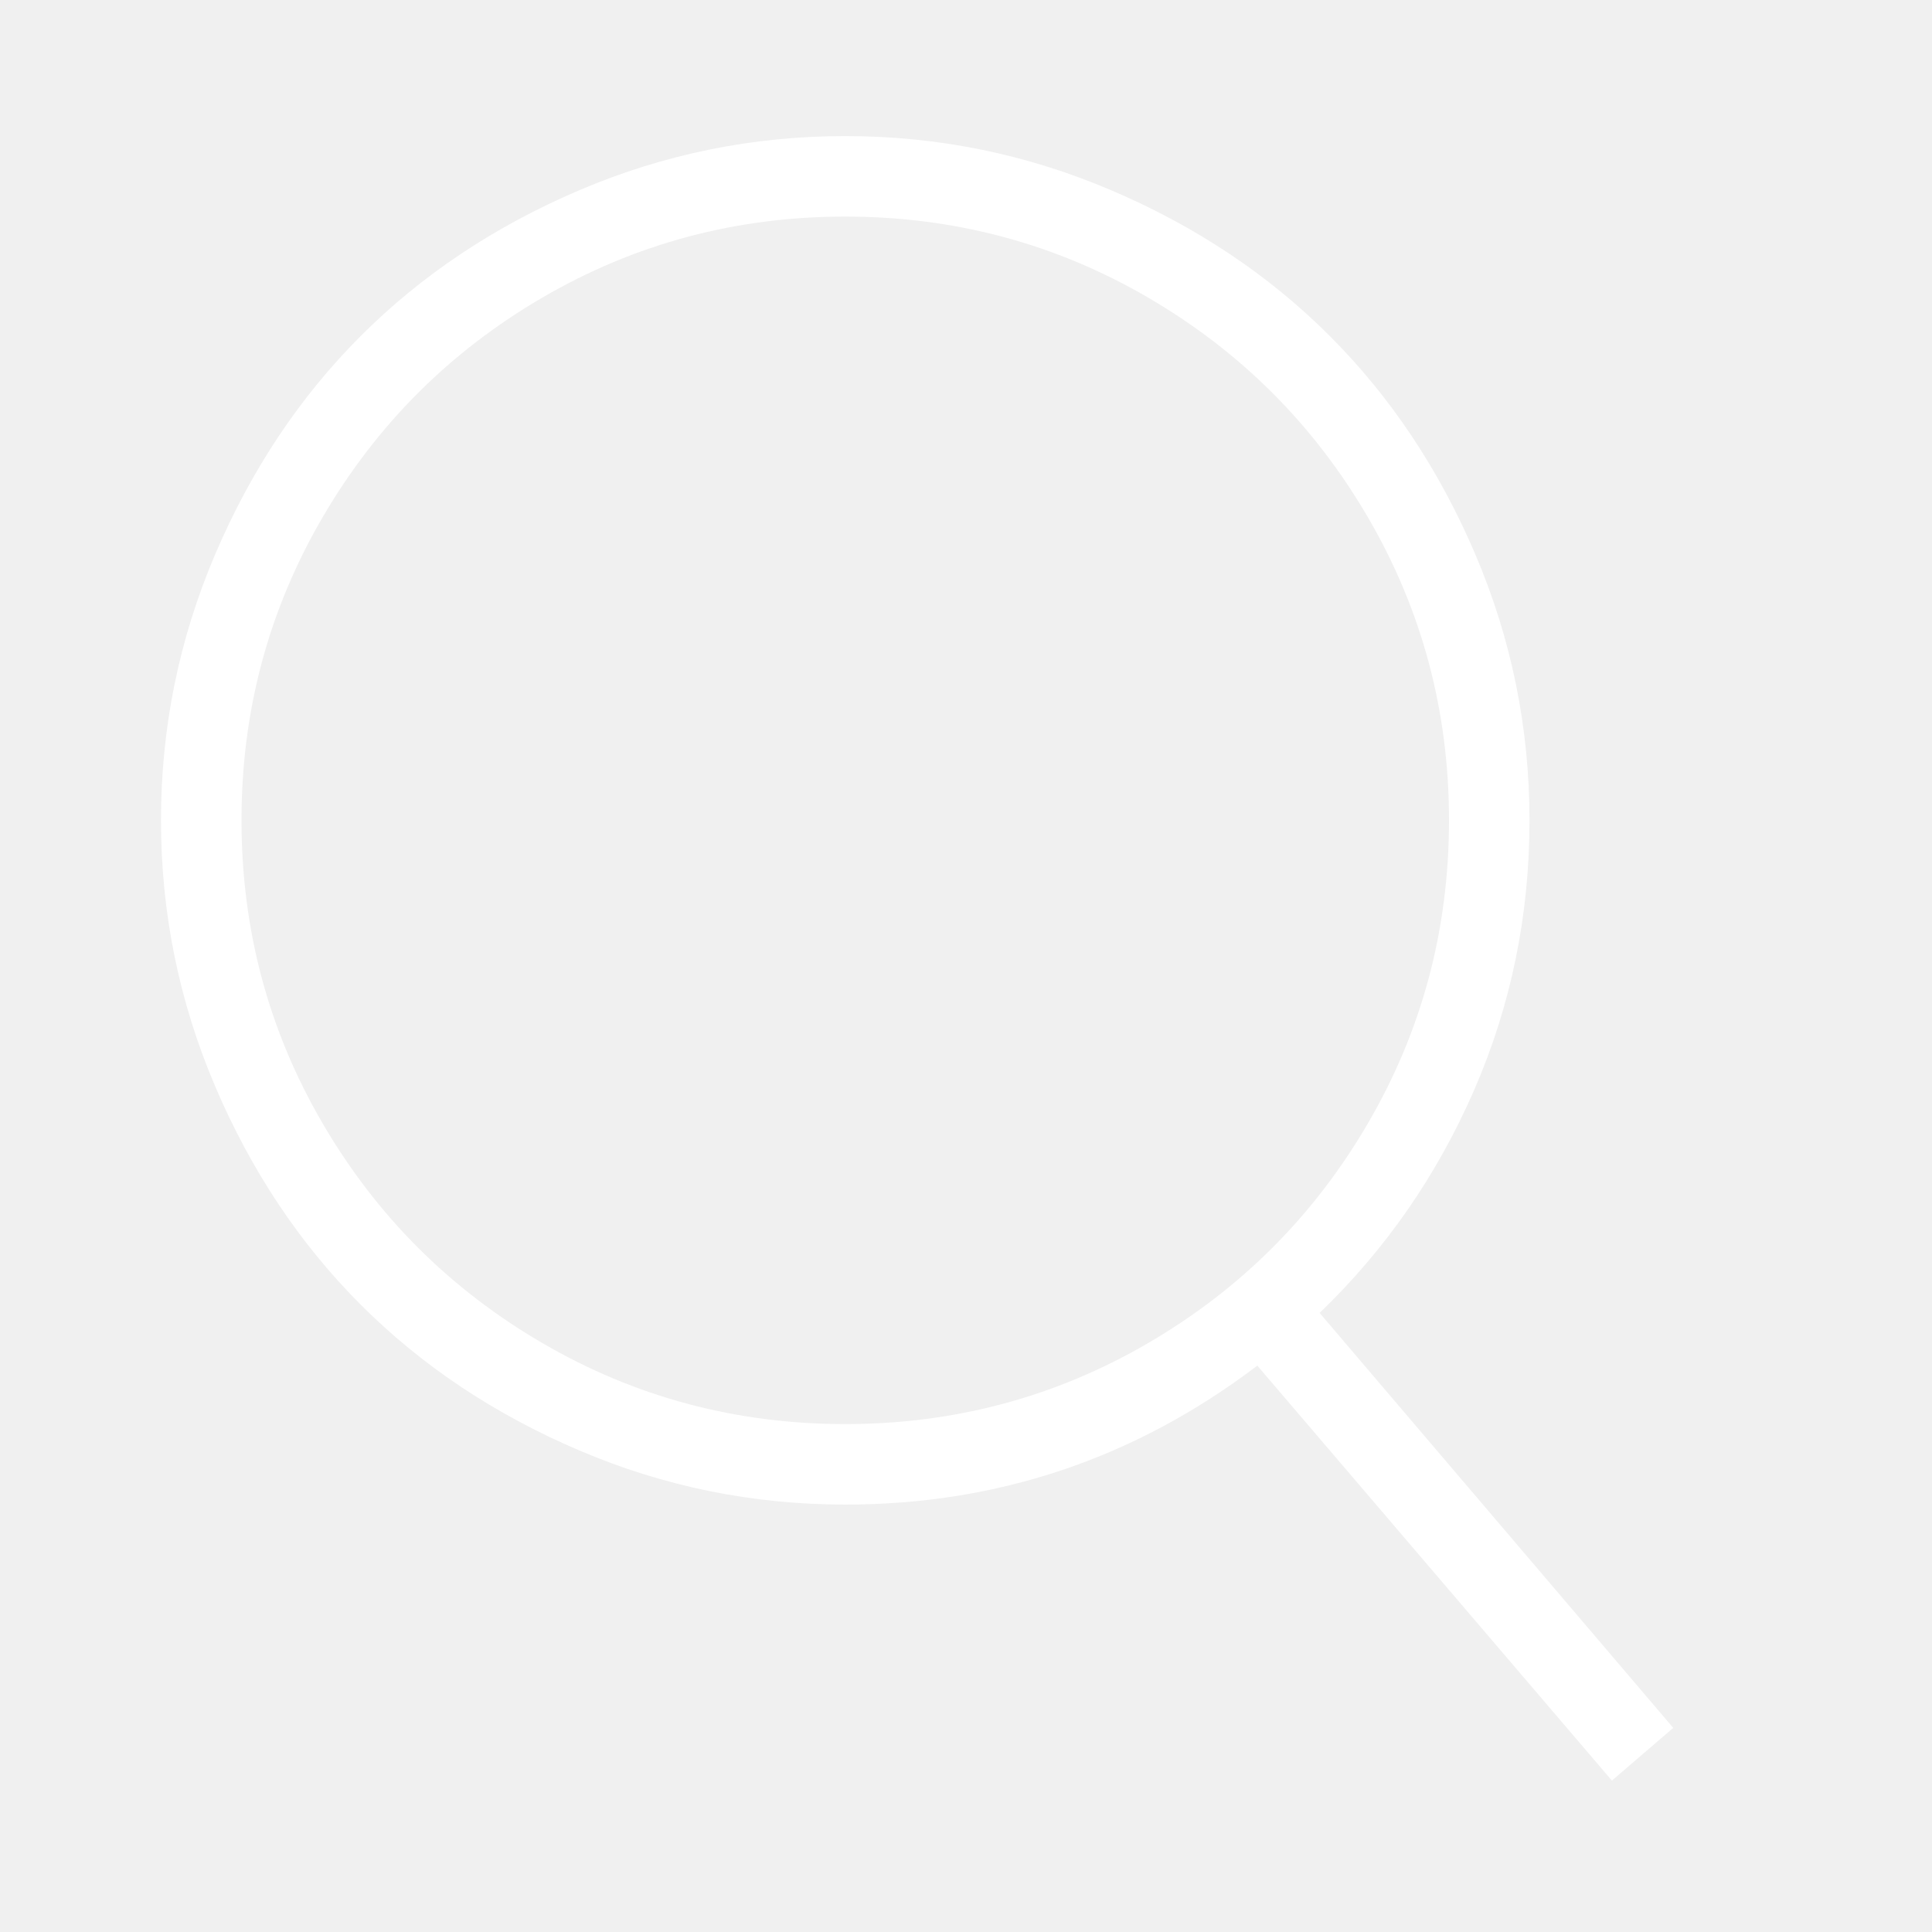
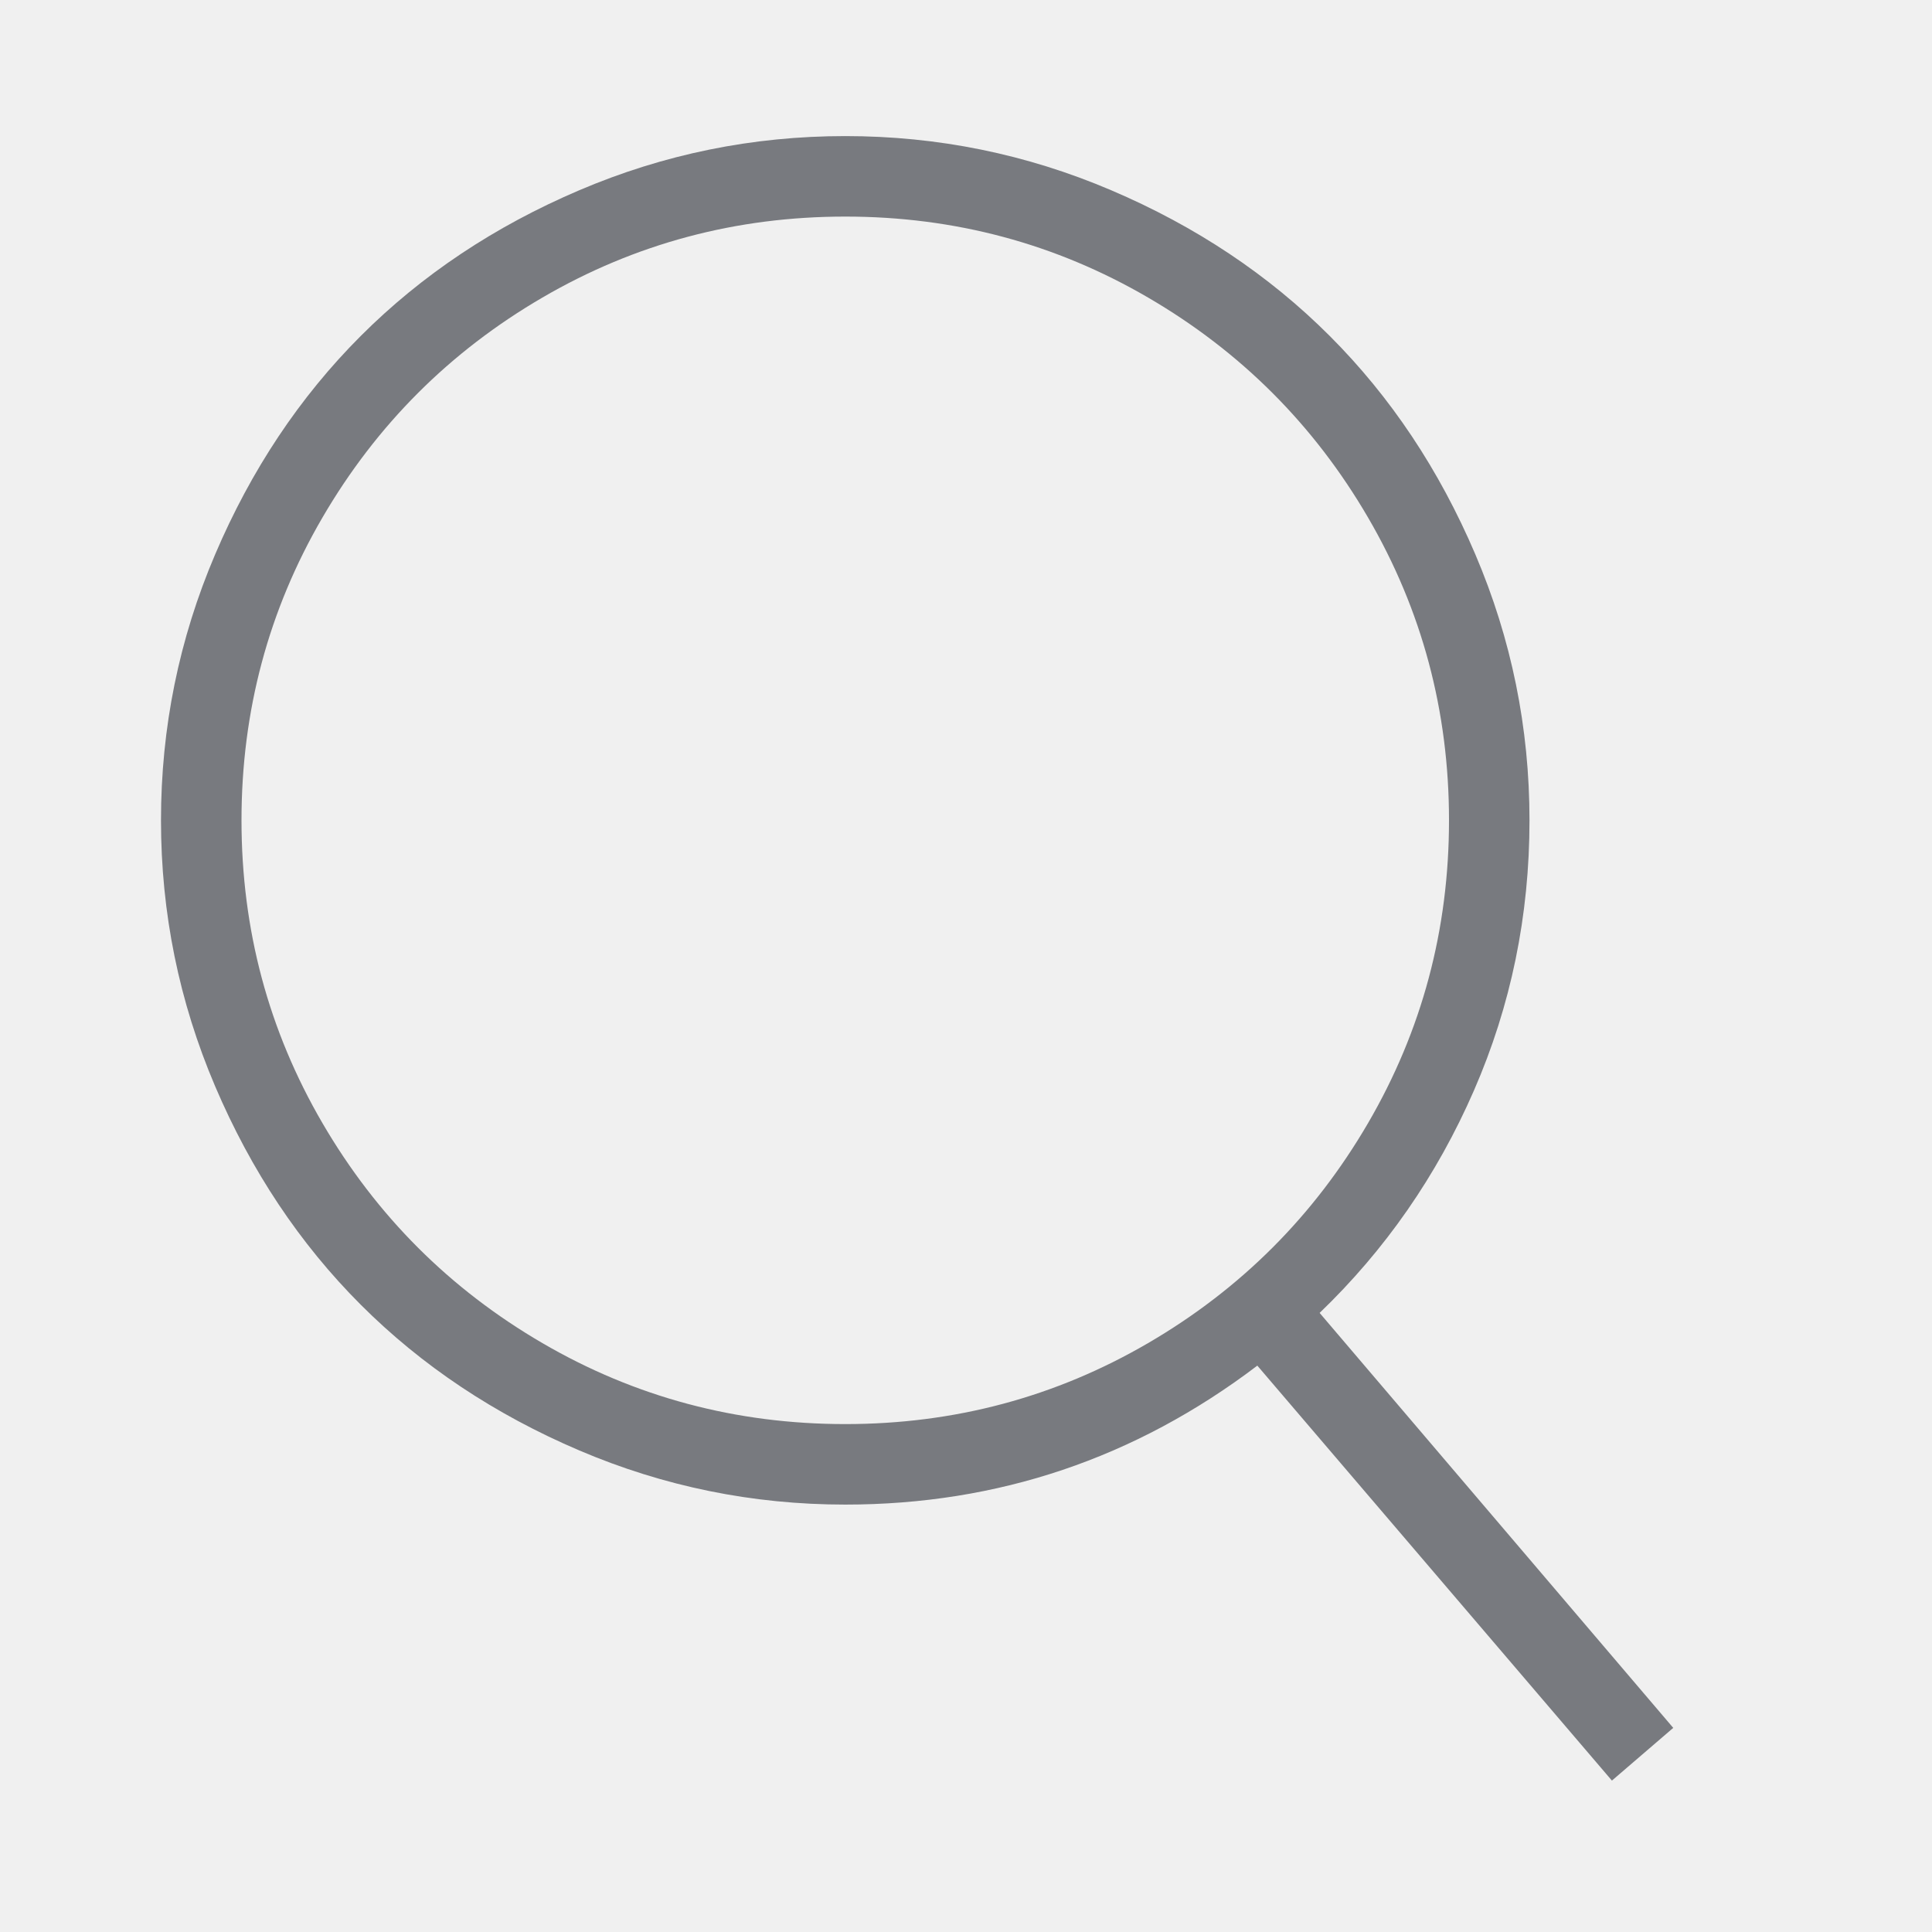
<svg xmlns="http://www.w3.org/2000/svg" viewBox="0 0 512 512">
-   <path d="M349.714 347.937l93.714 109.969-16.254 13.969-93.969-109.969q-48.508 36.825-109.207 36.825-36.826 0-70.476-14.349t-57.905-38.603-38.603-57.905-14.349-70.476 14.349-70.476 38.603-57.905 57.905-38.603 70.476-14.349 70.476 14.349 57.905 38.603 38.603 57.905 14.349 70.476q0 37.841-14.73 71.619t-40.889 58.921zM224 377.397q43.428 0 80.254-21.461t58.286-58.286 21.461-80.254-21.461-80.254-58.286-58.285-80.254-21.46-80.254 21.46-58.285 58.285-21.46 80.254 21.46 80.254 58.285 58.286 80.254 21.461z" fill="#ffffff" fill-rule="evenodd" />
+   <path d="M349.714 347.937l93.714 109.969-16.254 13.969-93.969-109.969q-48.508 36.825-109.207 36.825-36.826 0-70.476-14.349t-57.905-38.603-38.603-57.905-14.349-70.476 14.349-70.476 38.603-57.905 57.905-38.603 70.476-14.349 70.476 14.349 57.905 38.603 38.603 57.905 14.349 70.476q0 37.841-14.73 71.619t-40.889 58.921zM224 377.397q43.428 0 80.254-21.461t58.286-58.286 21.461-80.254-21.461-80.254-58.286-58.285-80.254-21.46-80.254 21.46-58.285 58.285-21.46 80.254 21.46 80.254 58.285 58.286 80.254 21.461z" fill="#787A7F" fill-rule="evenodd" />
</svg>
